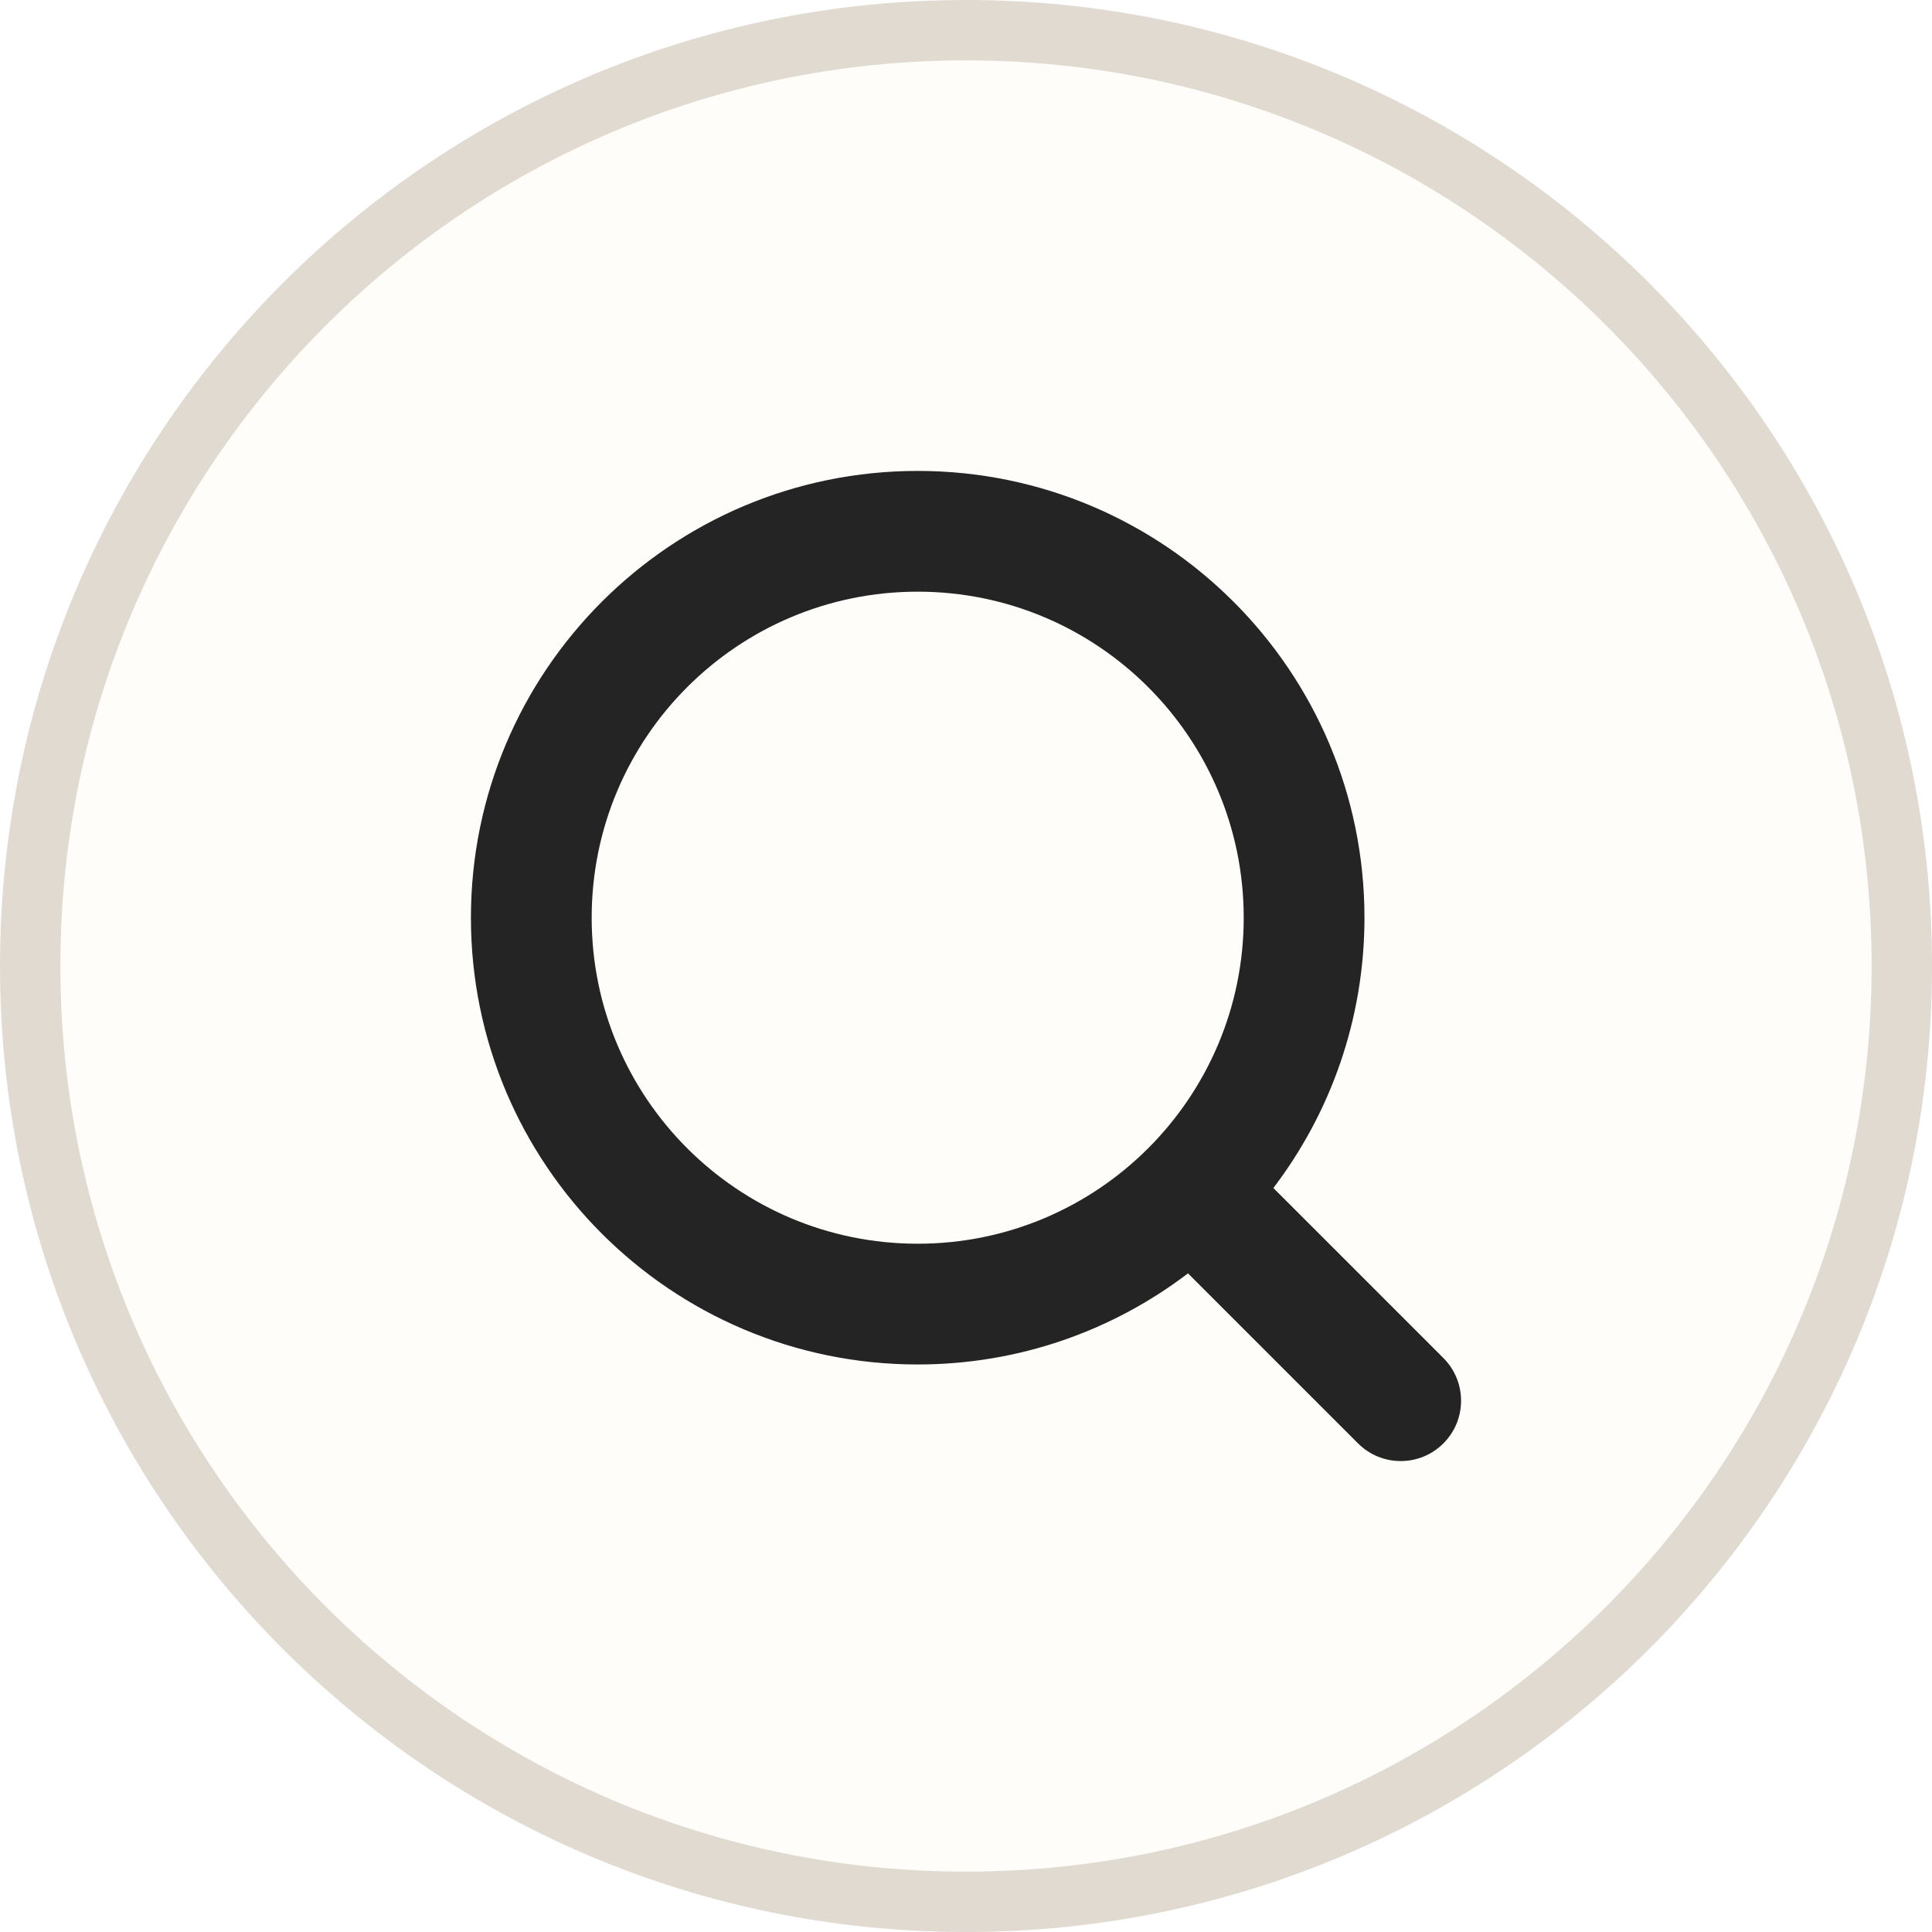
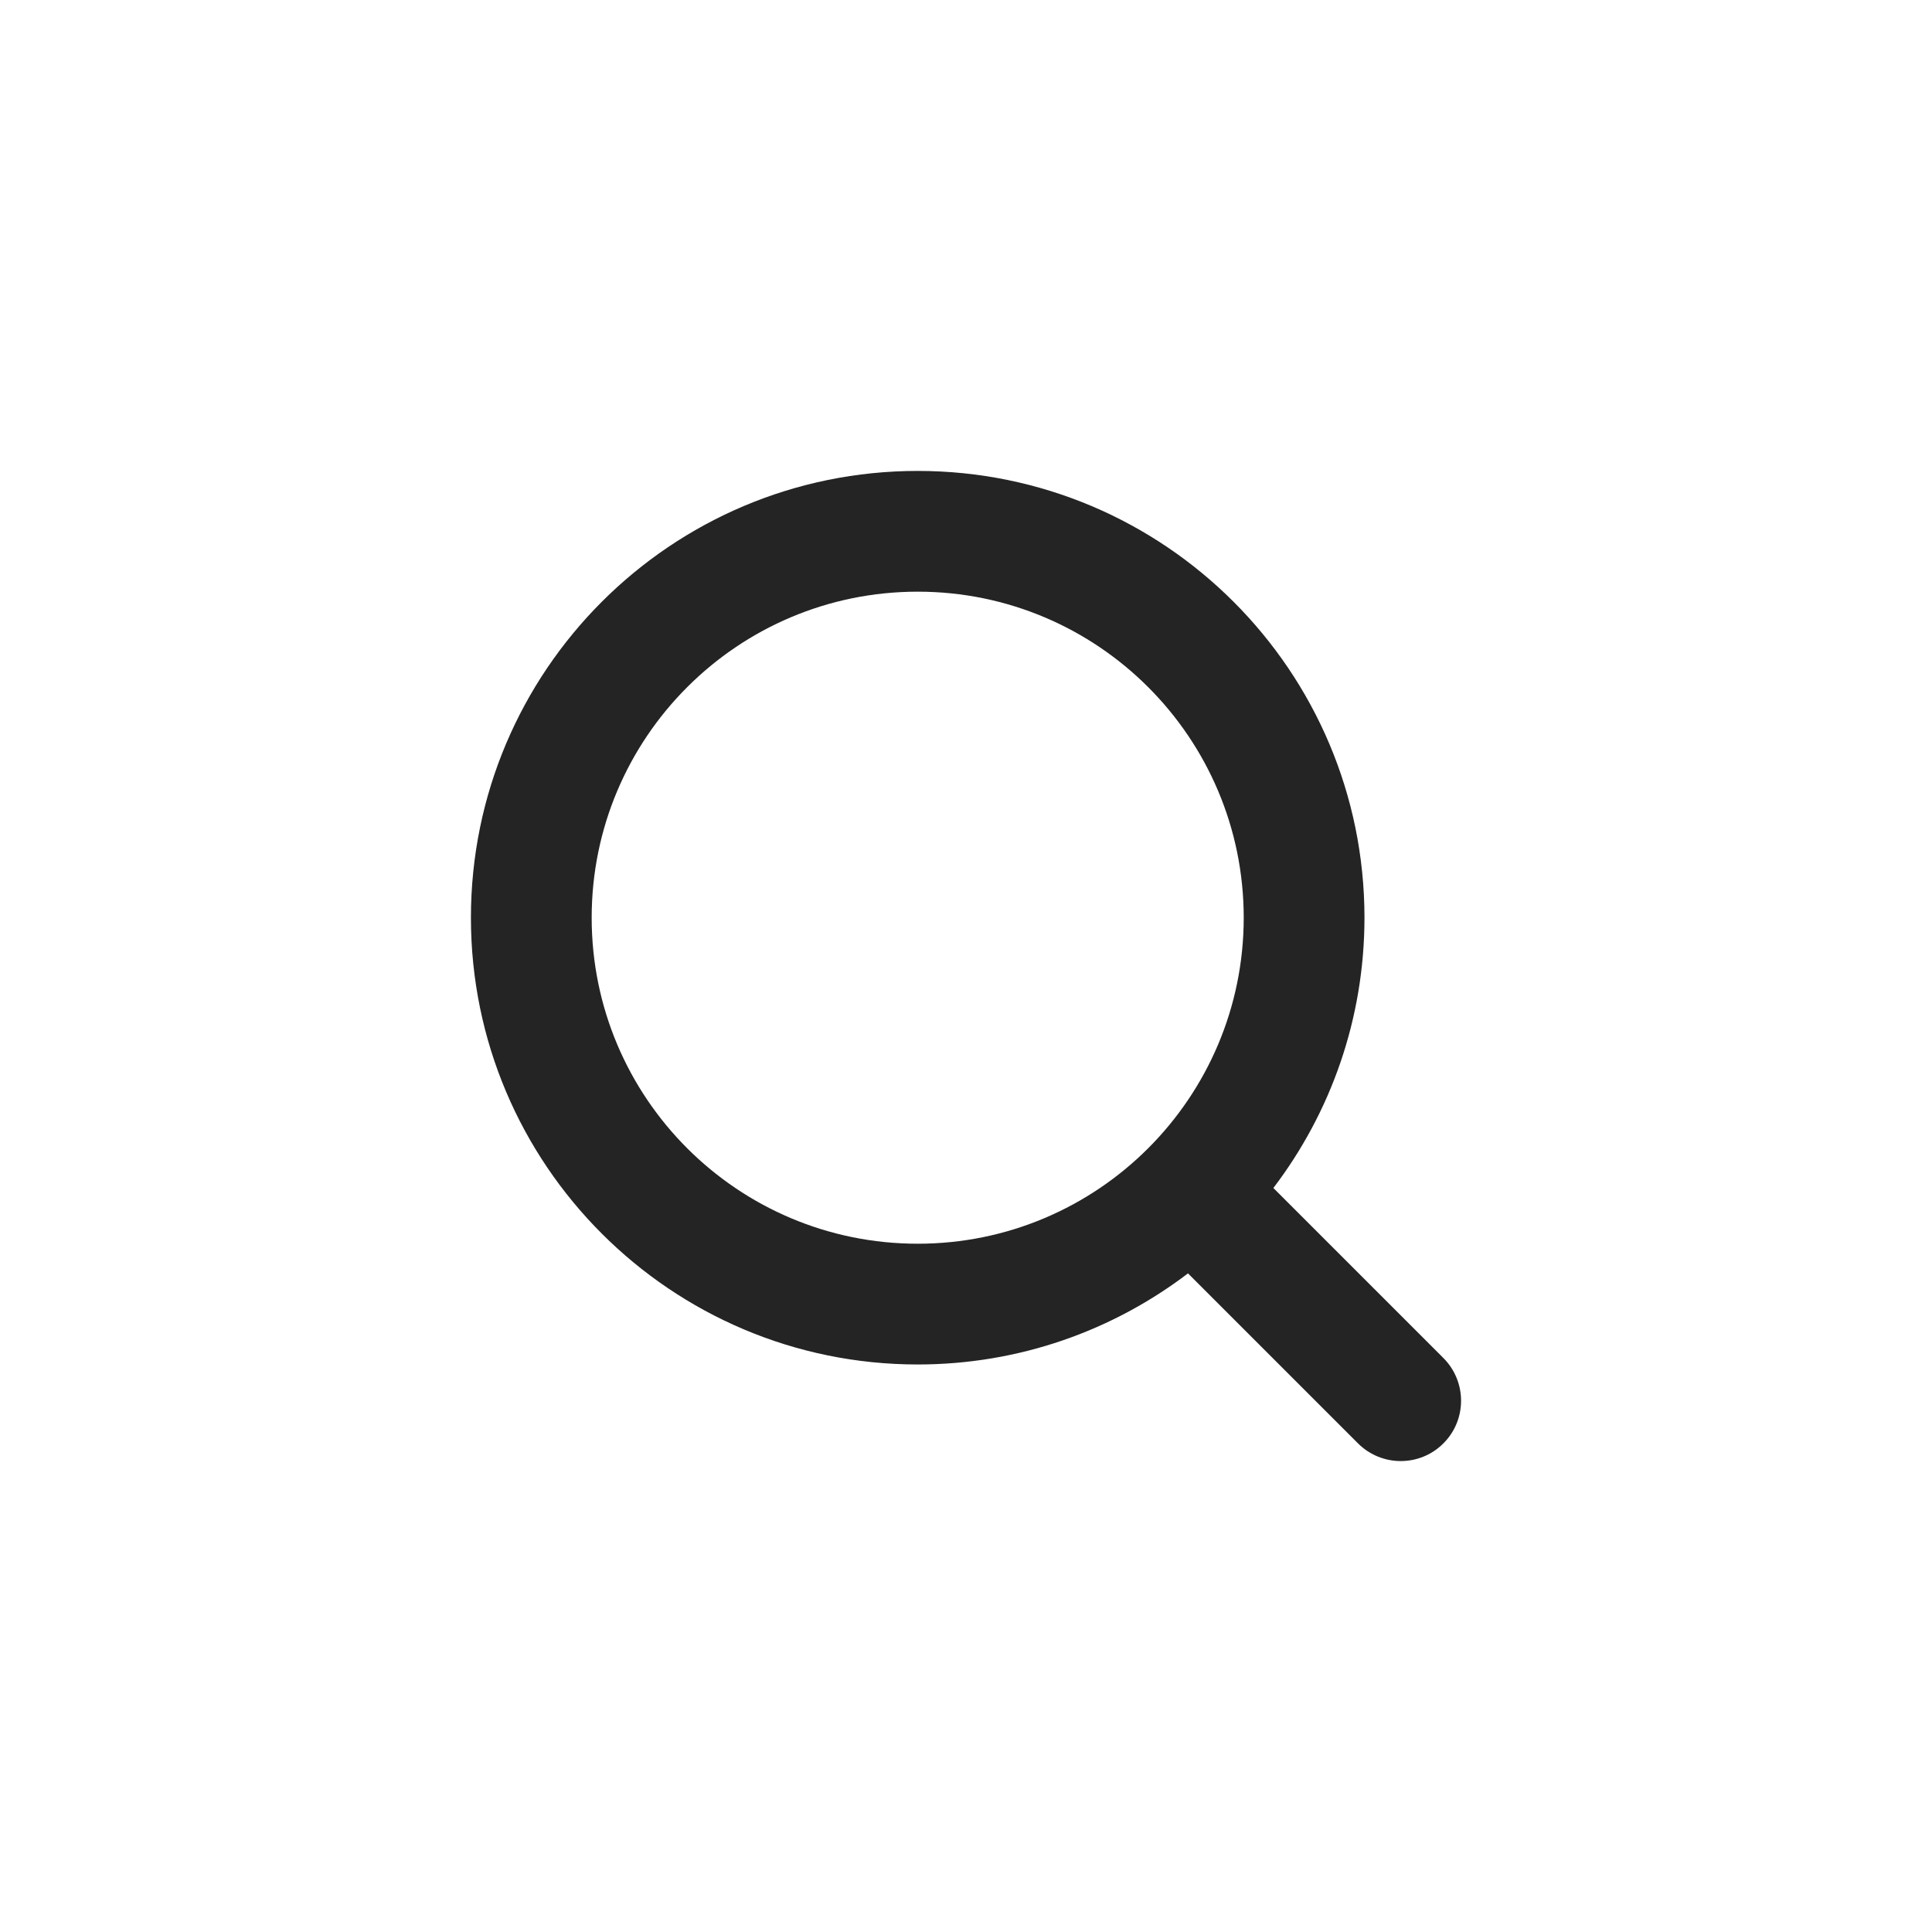
<svg xmlns="http://www.w3.org/2000/svg" width="32" height="32" viewBox="0 0 32 32" fill="none">
-   <rect x="0.5" y="0.5" width="31" height="31" rx="15.5" fill="#FFFDFA" />
-   <rect x="0.5" y="0.5" width="31" height="31" rx="15.5" stroke="#E0DAD1" />
  <path d="M15.2 7.8C19.287 7.8 22.599 11.114 22.6 15.2C22.599 16.883 22.037 18.434 21.091 19.677L23.907 22.493C24.297 22.884 24.298 23.517 23.907 23.907C23.517 24.298 22.884 24.297 22.493 23.907L19.677 21.091C18.434 22.037 16.883 22.6 15.2 22.6C11.114 22.6 7.8 19.287 7.8 15.2C7.8 11.114 11.113 7.8 15.2 7.8ZM15.2 9.8C12.218 9.8 9.8 12.218 9.8 15.2C9.8 18.183 12.218 20.6 15.2 20.6C18.182 20.6 20.599 18.182 20.6 15.2C20.599 12.218 18.182 9.8 15.2 9.8Z" fill="#242424" />
</svg>
